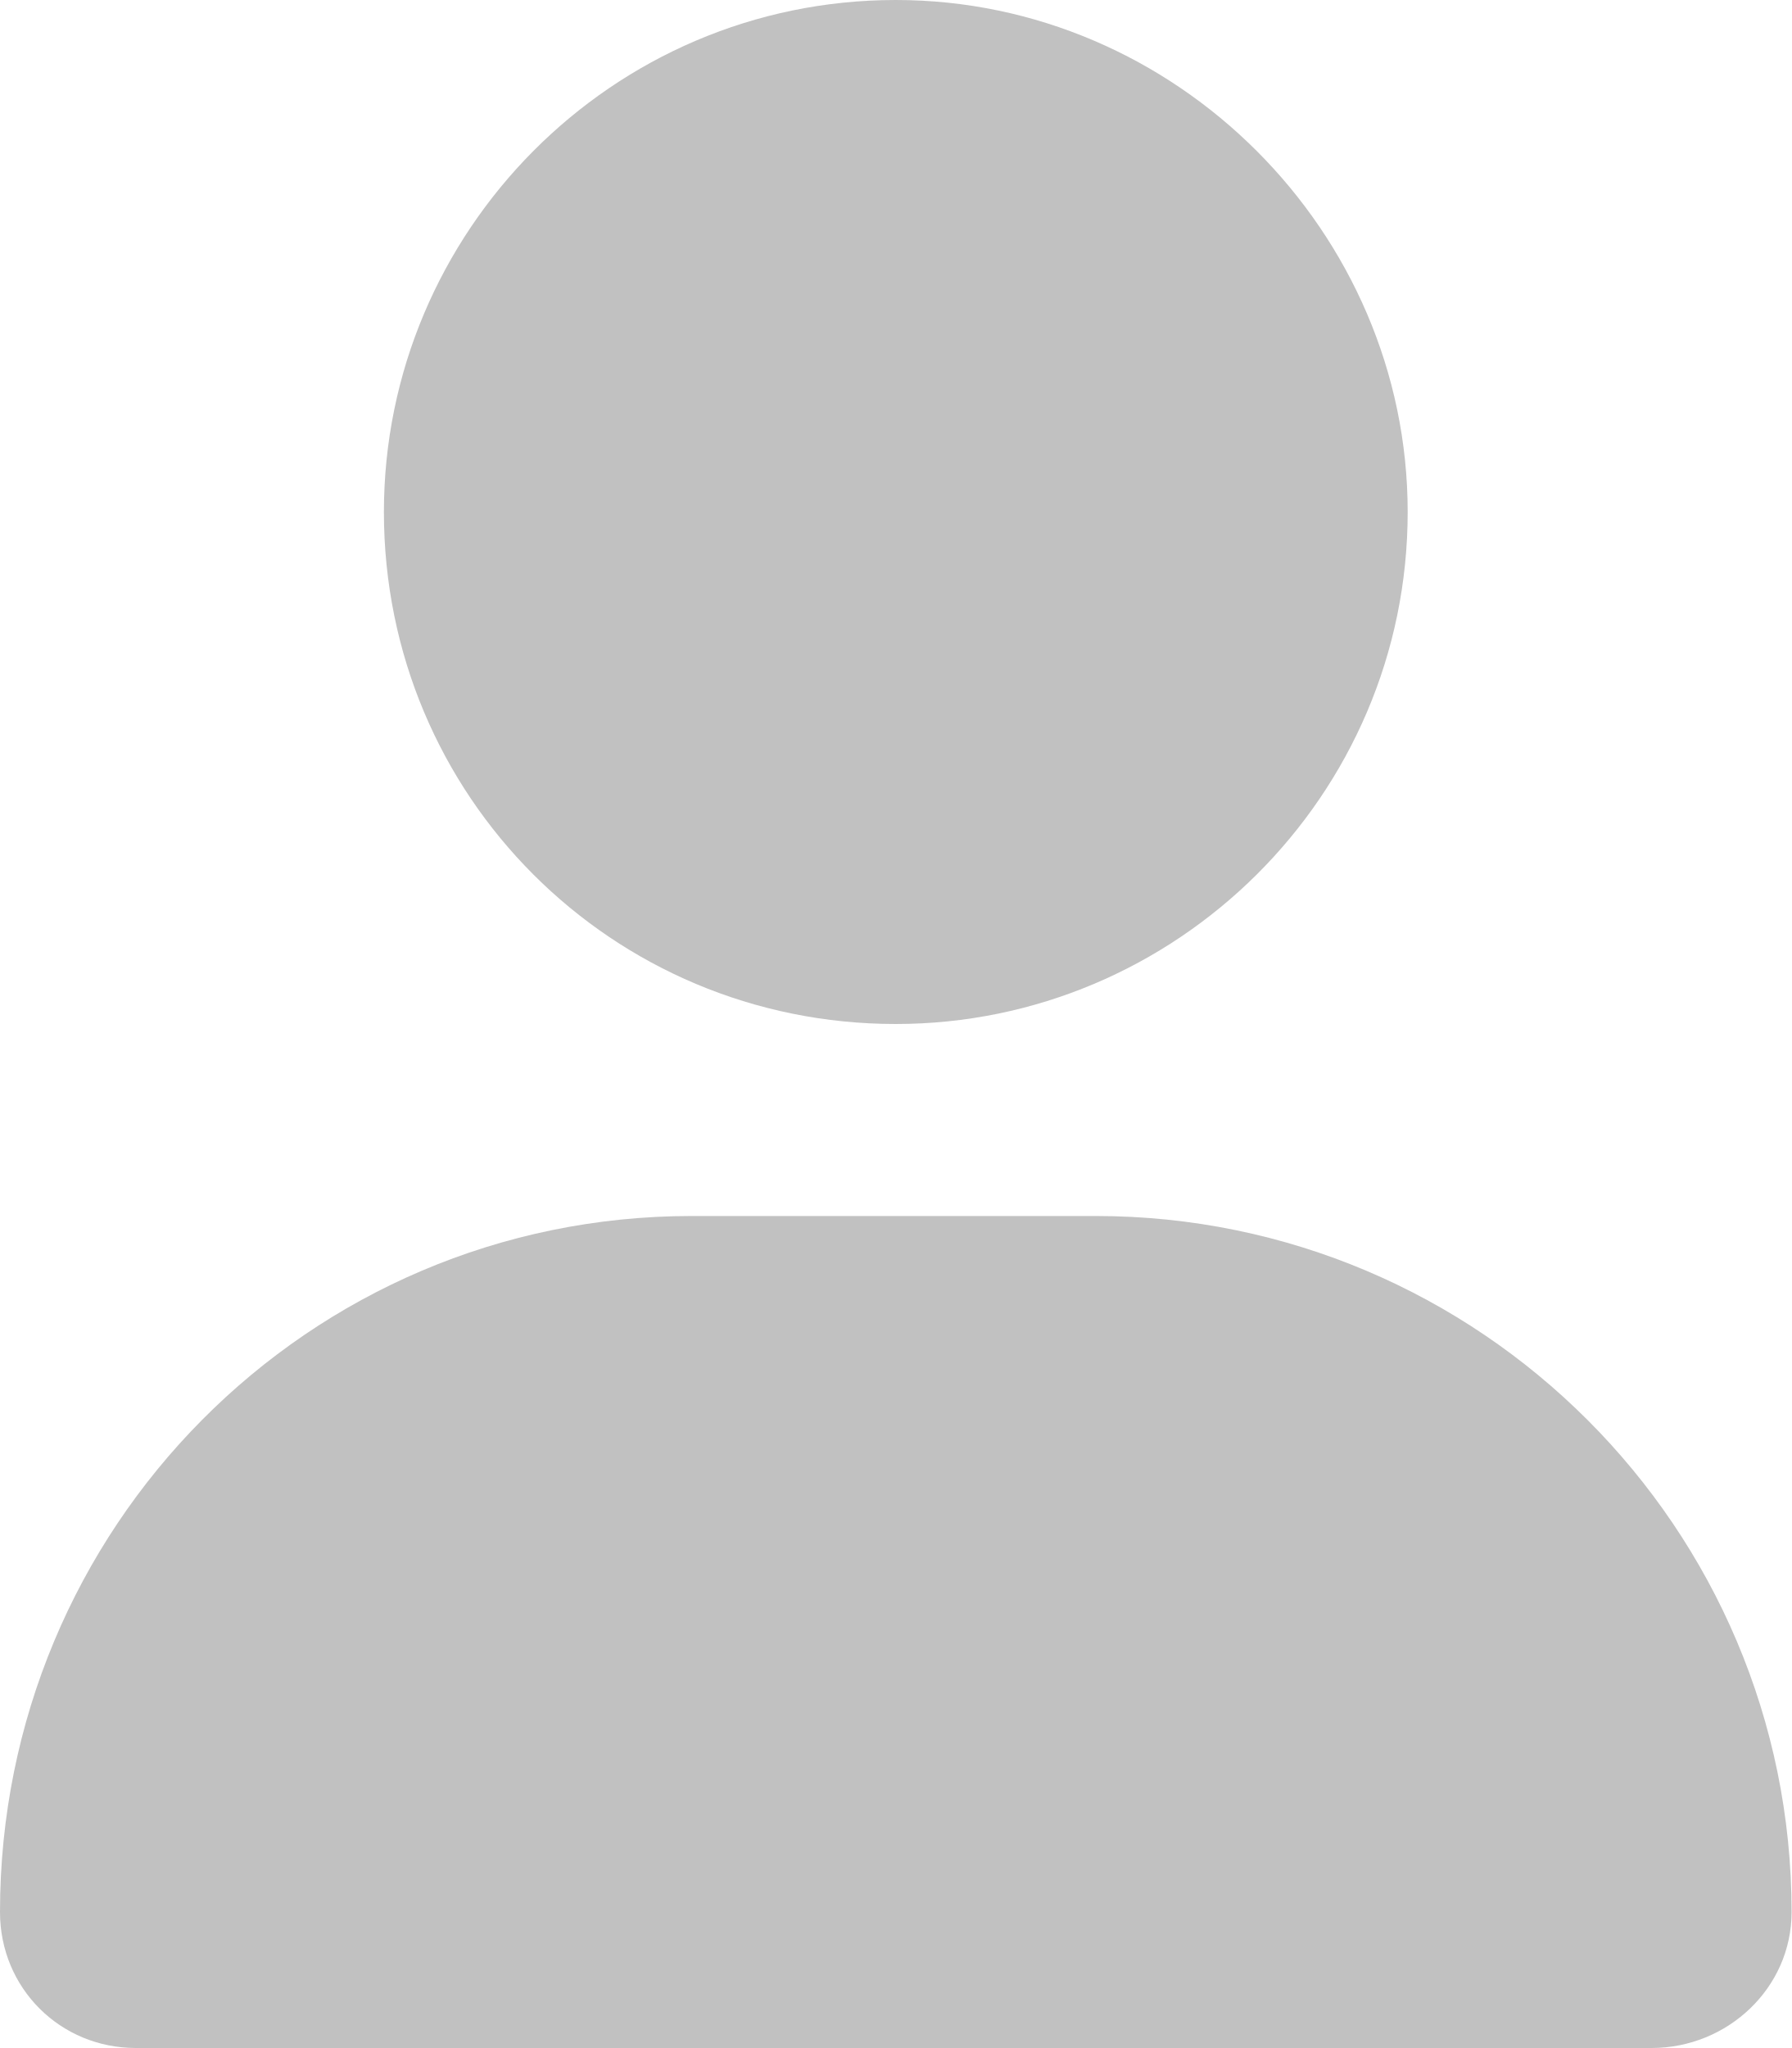
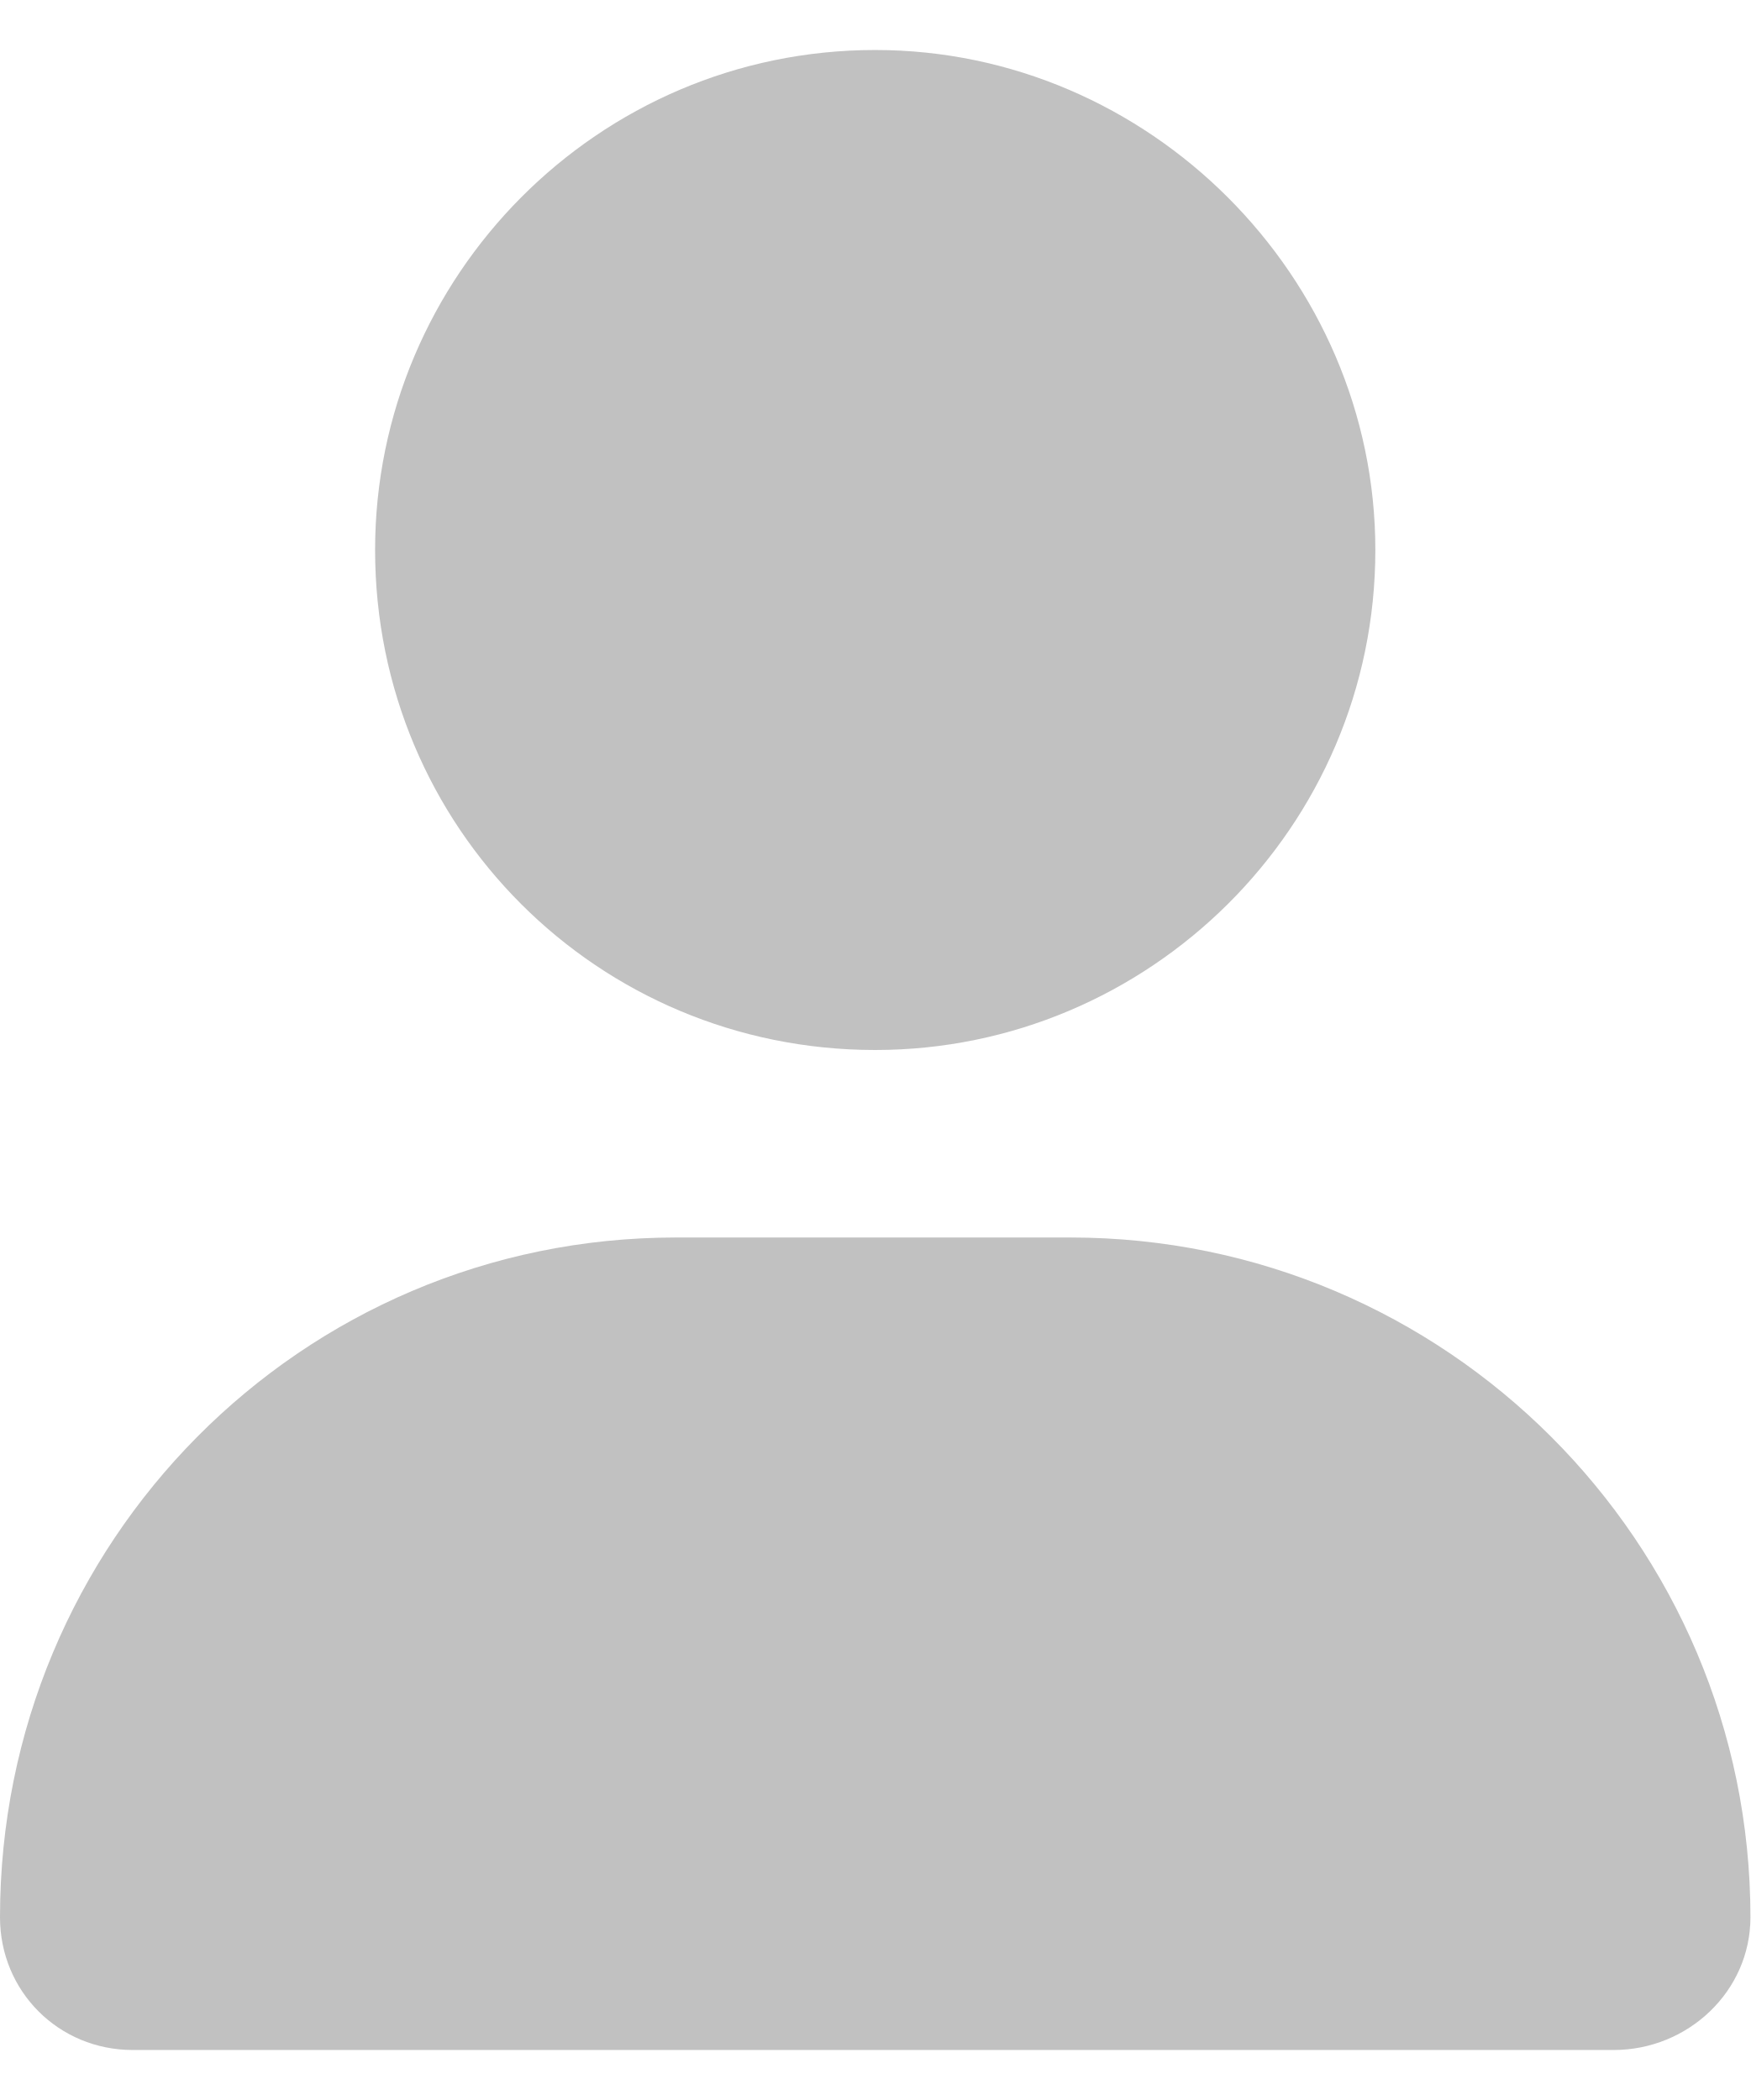
- <svg xmlns="http://www.w3.org/2000/svg" width="14" height="16" viewBox="0 0 14 16" fill="none">
+ <svg xmlns="http://www.w3.org/2000/svg" width="10" height="12" viewBox="0 0 14 16" fill="none">
  <path d="M7 8C4.781 8 3 6.219 3 4C3 1.812 4.781 0 7 0C9.188 0 11 1.812 11 4C11 6.219 9.188 8 7 8ZM8.562 9.5C11.562 9.5 14 11.938 14 14.938C14 15.531 13.5 16 12.906 16H1.062C0.469 16 0 15.531 0 14.938C0 11.938 2.406 9.5 5.406 9.5H8.562Z" fill="#080808" fill-opacity="0.25" />
</svg>
